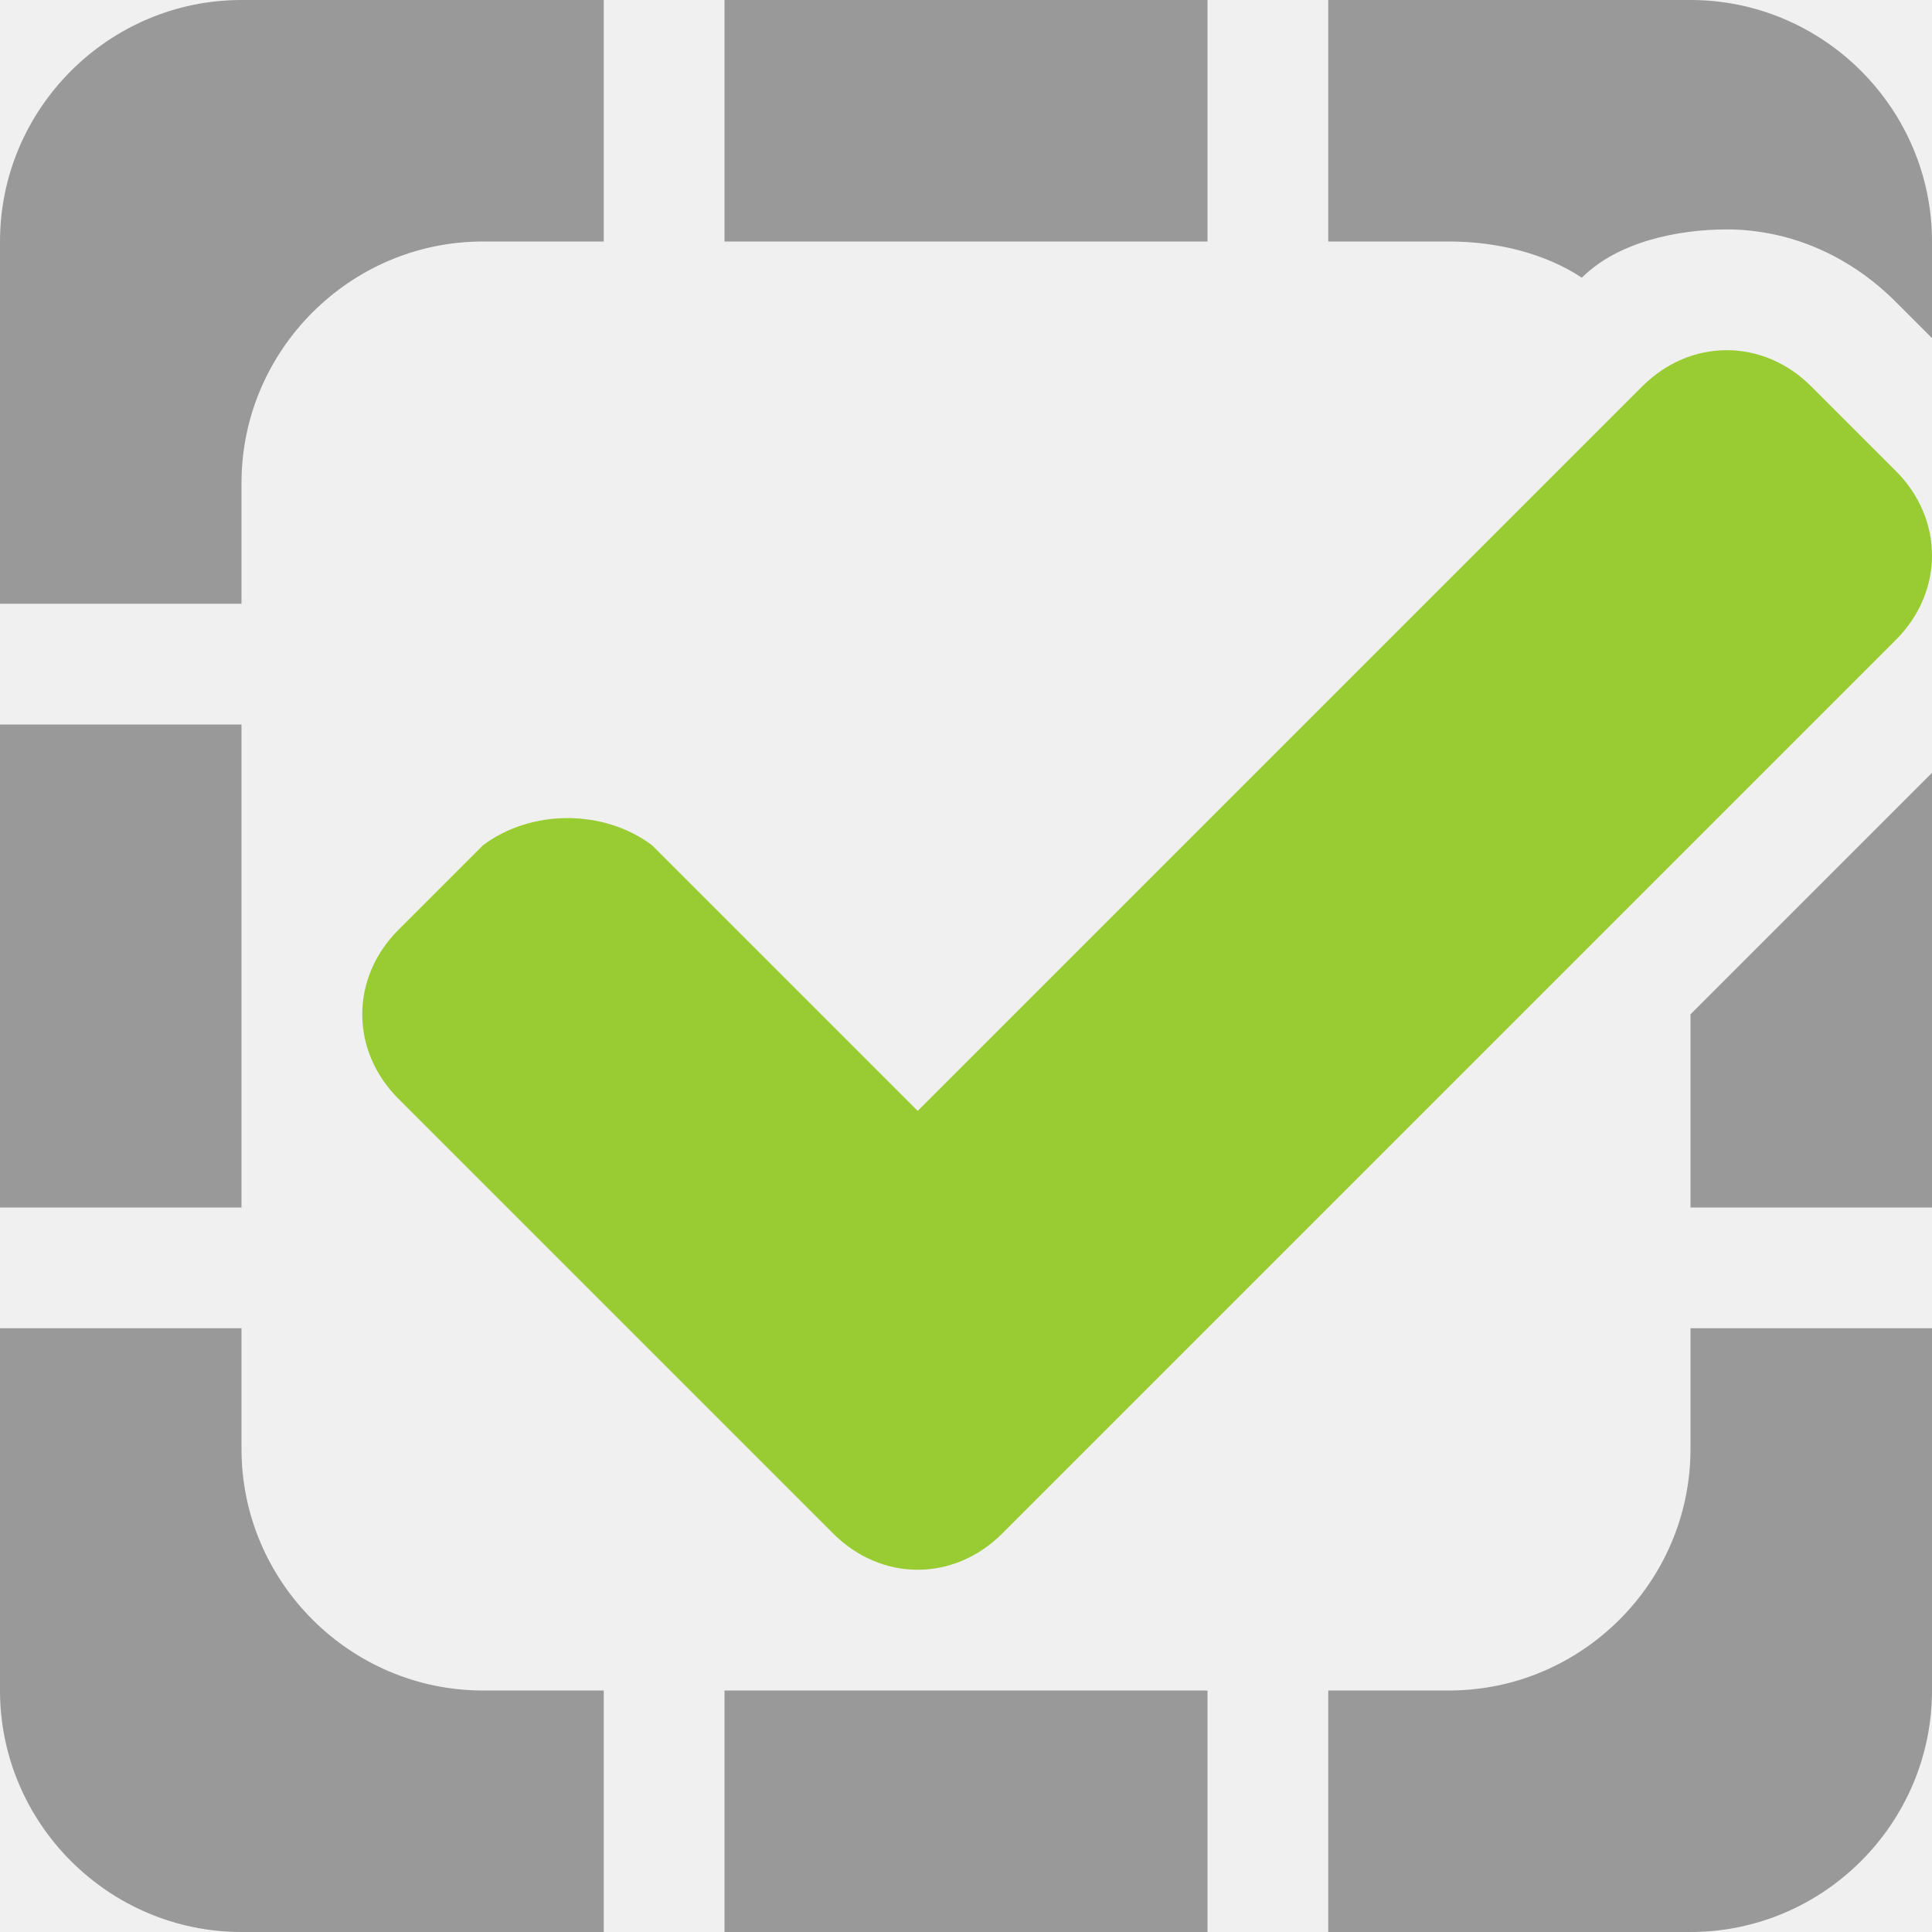
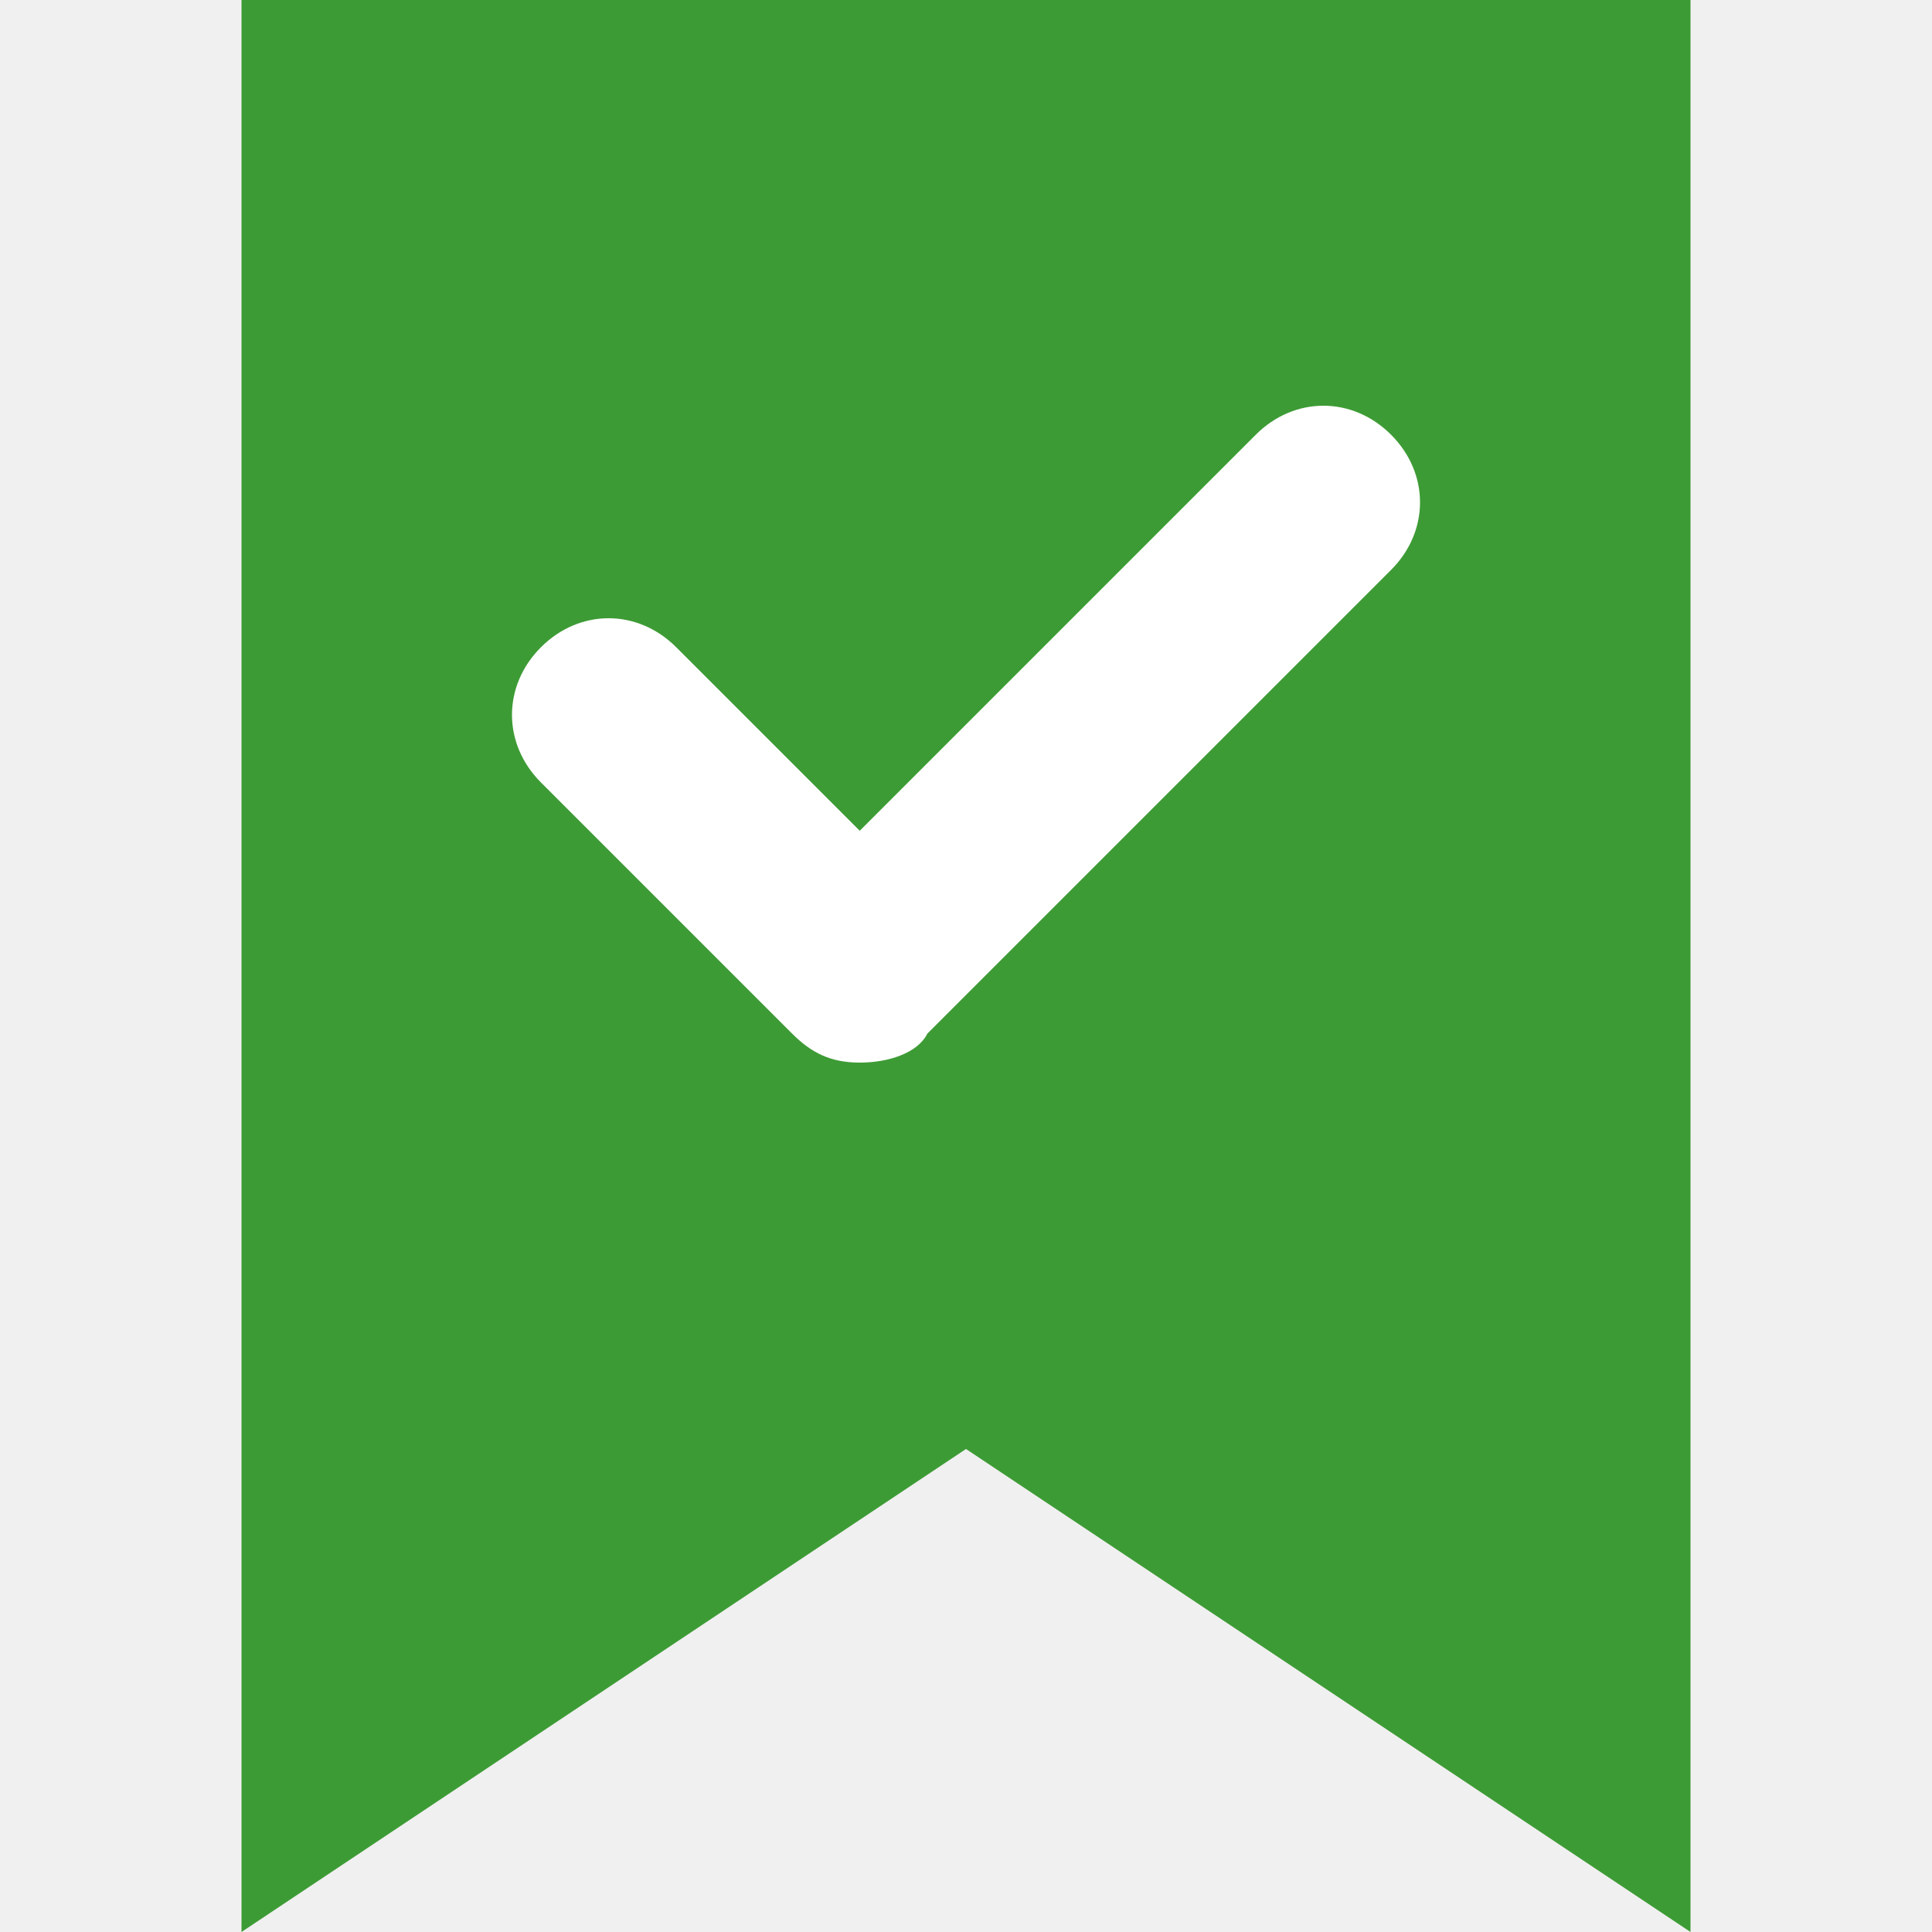
- <svg xmlns="http://www.w3.org/2000/svg" width="16" height="16" viewBox="0 0 16 16" preserveAspectRatio="xMinYMid meet" overflow="visible">
-   <path d="M10 0v2h-4v-2h4zm1 2h1c.4 0 .8.1 1.1.3.3-.3.8-.4 1.2-.4.5 0 1 .2 1.4.6l.3.3v-.8c0-1.1-.9-2-2-2h-3v2zm3 8h2v-3.6l-2 2v1.6zm0 1v1c0 1.1-.9 2-2 2h-1v2h3c1.1 0 2-.9 2-2v-3h-2zm-4 5v-2h-4v2h4zm-5-2h-1c-1.1 0-2-.9-2-2v-1h-2v3c0 1.1.9 2 2 2h3v-2zm-5-4h2v-4h-2v4zm2-5v-1c0-1.1.9-2 2-2h1v-2h-3c-1.1 0-2 .9-2 2v3h2z" fill="#999" />
-   <path d="M15.7 3.9l-.7-.7c-.4-.4-1-.4-1.4 0l-6 6-2.2-2.2c-.4-.3-1-.3-1.4 0l-.7.7c-.4.4-.4 1 0 1.4l3.6 3.6c.4.4 1 .4 1.4 0l7.4-7.4c.4-.4.4-1 0-1.4z" fill="#9c3" />
+ <svg xmlns="http://www.w3.org/2000/svg" version="1.1" id="Layer_1" x="0px" y="0px" viewBox="0 0 20 20" style="enable-background:new 0 0 20 20;" xml:space="preserve">
+   <style type="text/css">
+ 	.st0{fill:none;}
+ 	.st1{fill:#3D9B35;}
+ 	.st2{fill:#FFFFFF;}
+ </style>
+   <rect class="st0" width="20" height="20" />
+   <path class="st1" d="M10,0H2.5v10v10l7.5-5l7.5,5V10V0H10z" />
+   <path class="st2" d="M8.9,11L8.9,11c-0.3,0-0.5-0.1-0.7-0.3L5.6,8.1c-0.4-0.4-0.4-1,0-1.4c0.4-0.4,1-0.4,1.4,0l1.9,1.9L13,4.5  c0.4-0.4,1-0.4,1.4,0c0.4,0.4,0.4,1,0,1.4l-4.8,4.8C9.5,10.9,9.2,11,8.9,11z" />
</svg>
